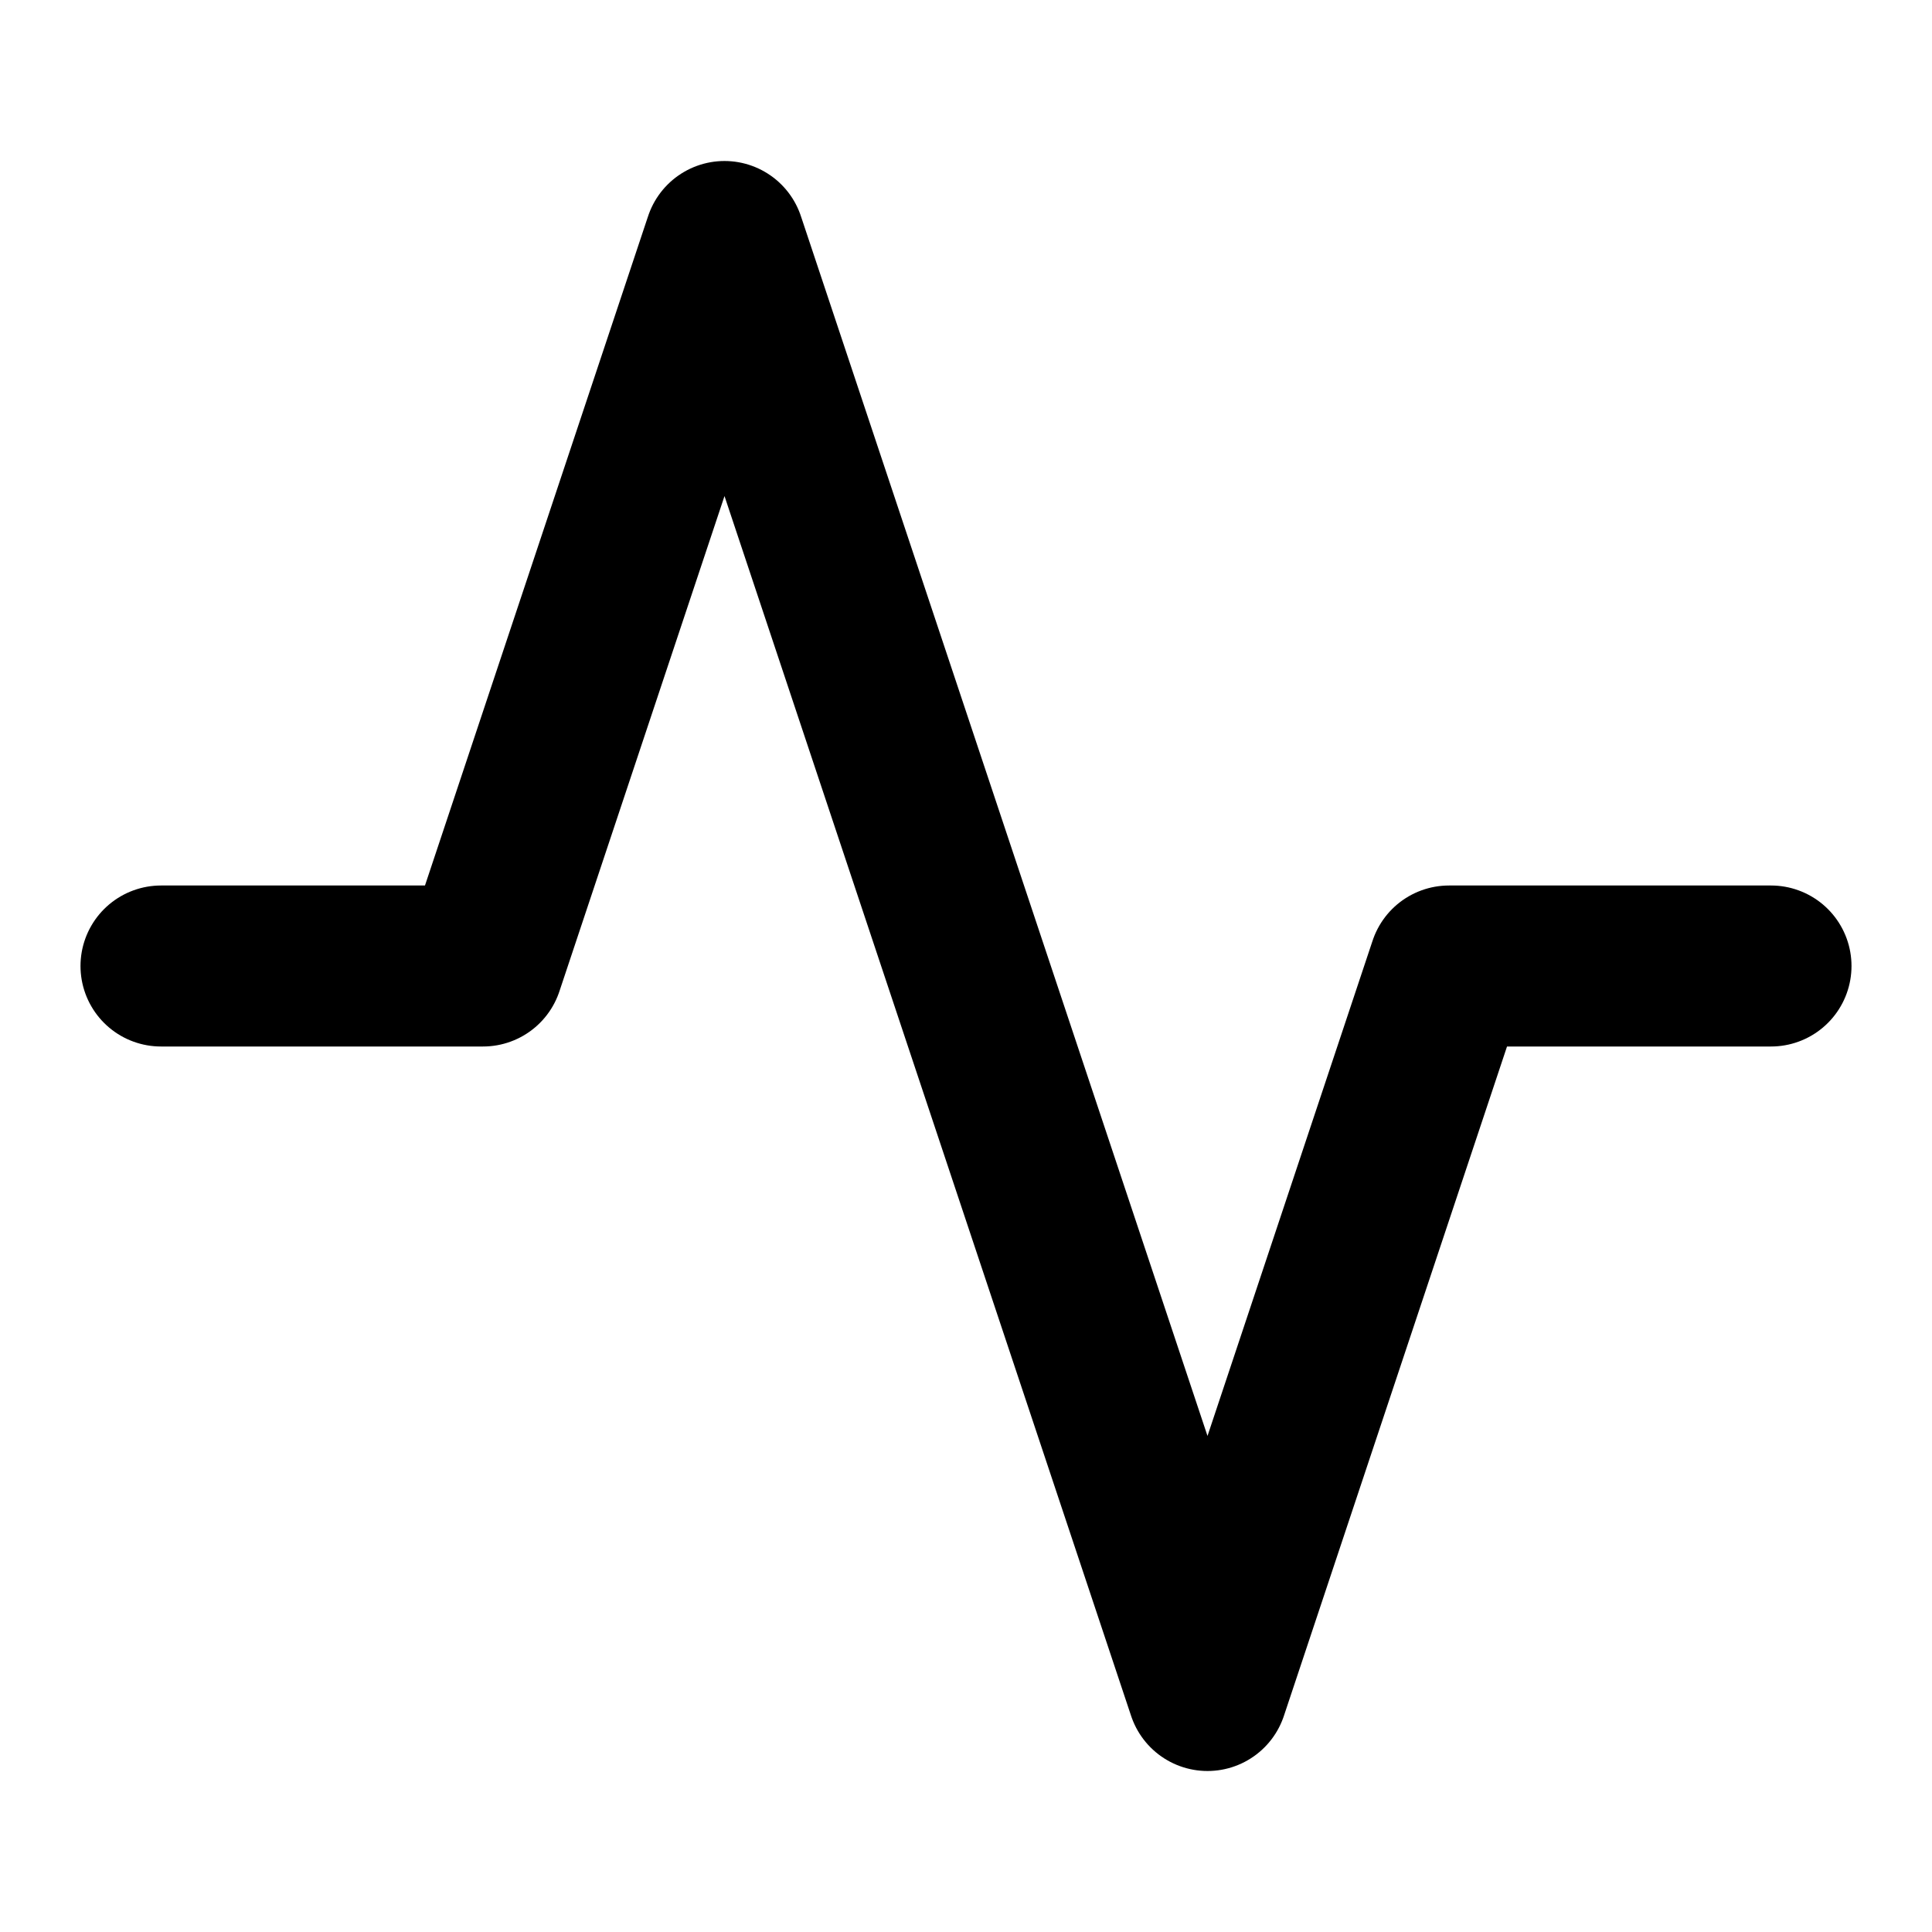
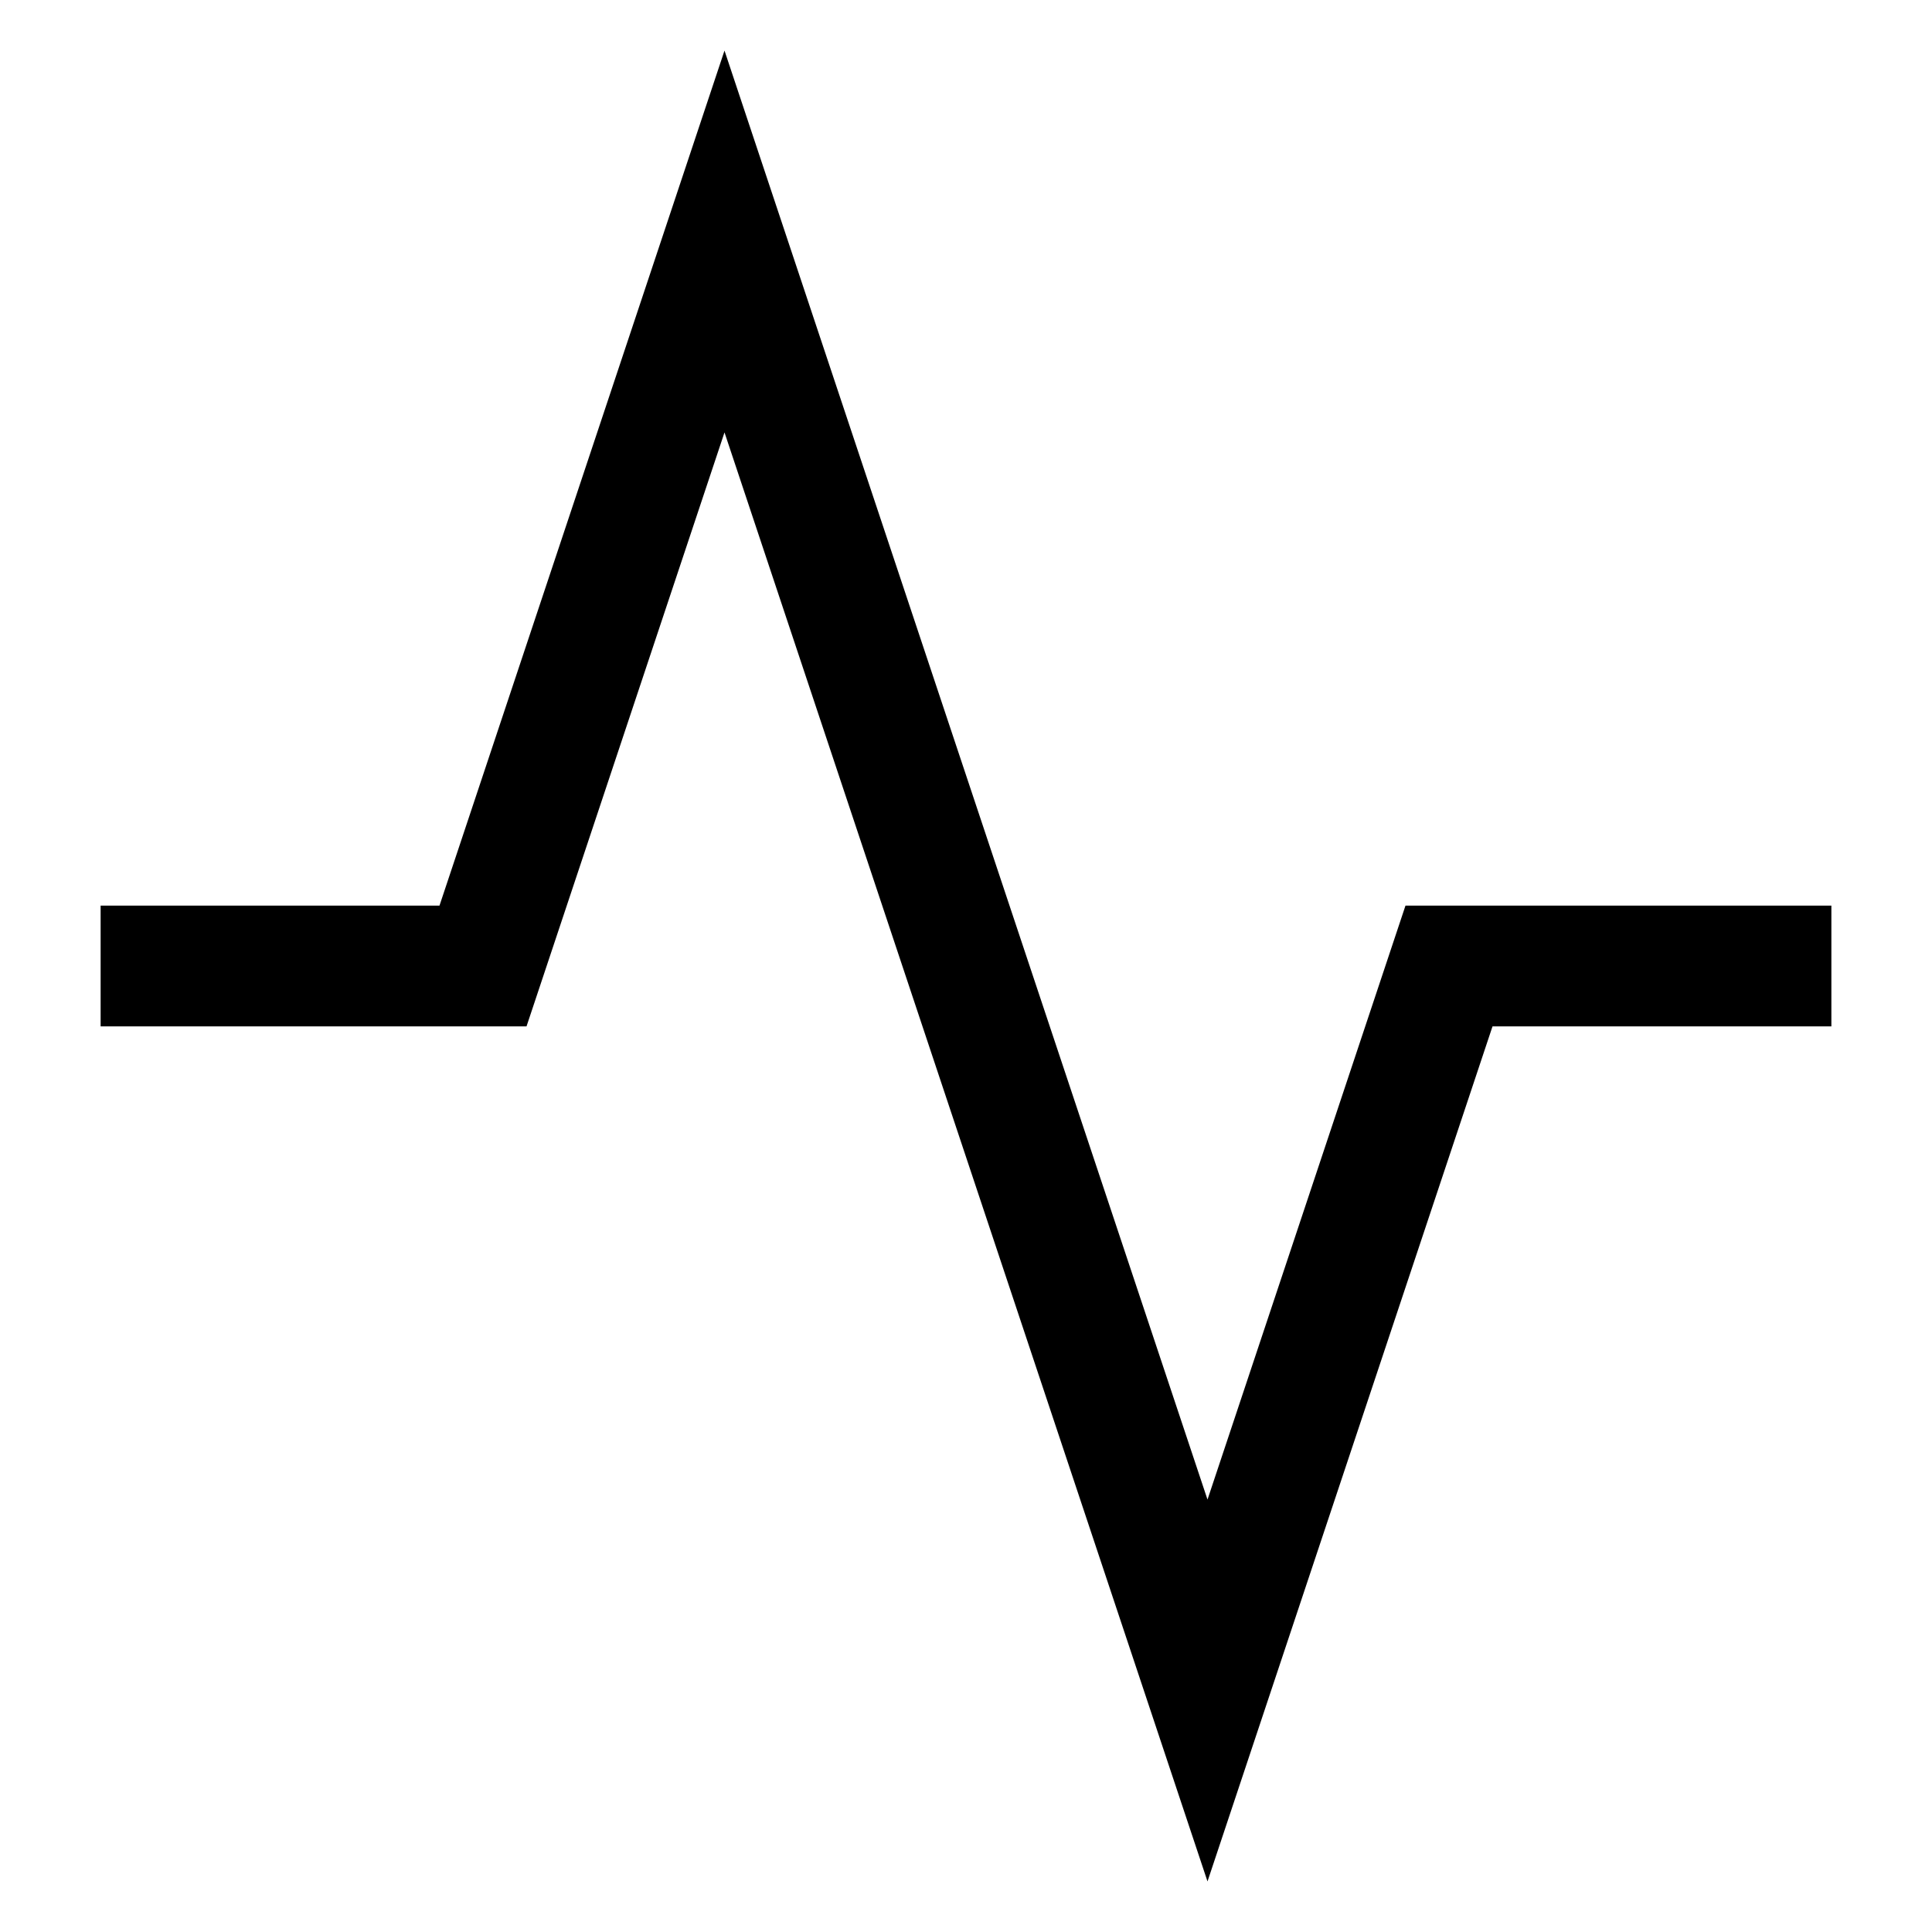
- <svg xmlns="http://www.w3.org/2000/svg" width="24" height="24" viewBox="0 0 24 24" fill="none" stroke="currentColor" stroke-width="2" stroke-linecap="round" stroke-linejoin="round">
+ <svg xmlns="http://www.w3.org/2000/svg" width="24" height="24" viewBox="0 0 24 24" fill="none" stroke="currentColor" stroke-width="1.5" stroke-linecap="square" stroke-linejoin="miter">
  <polyline points="22 12 18 12 15 21 9 3 6 12 2 12" />
</svg>
